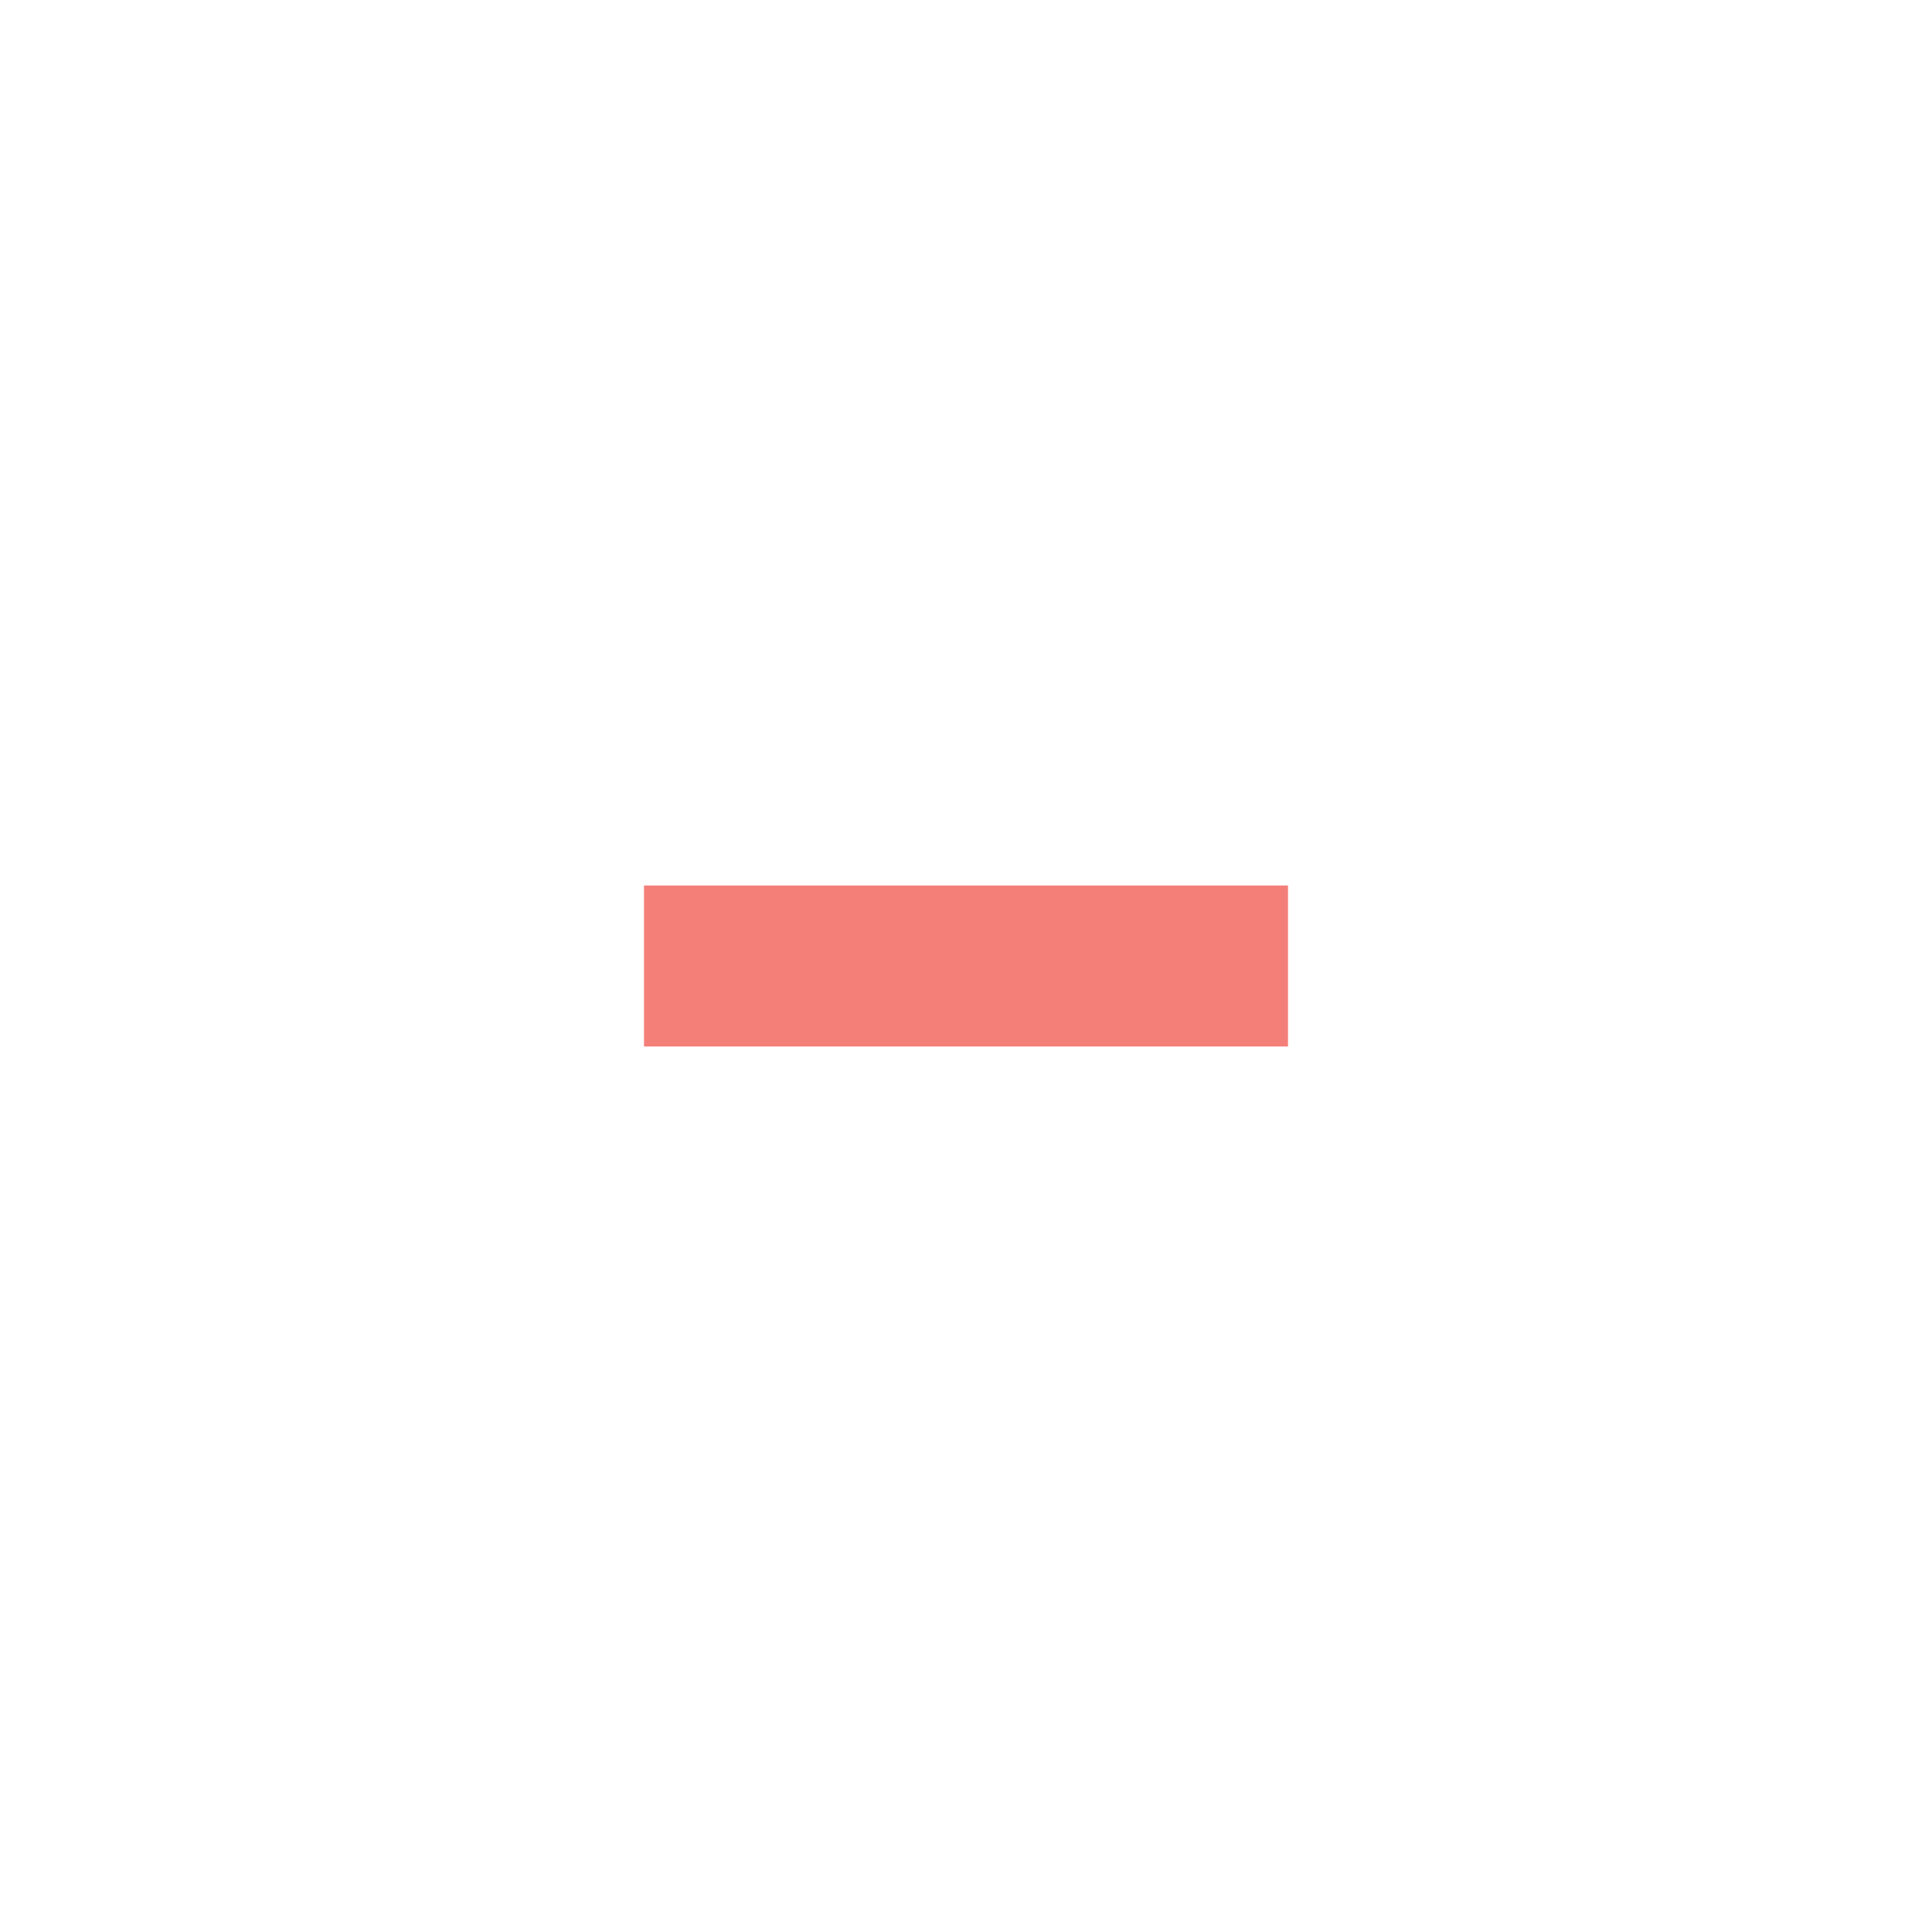
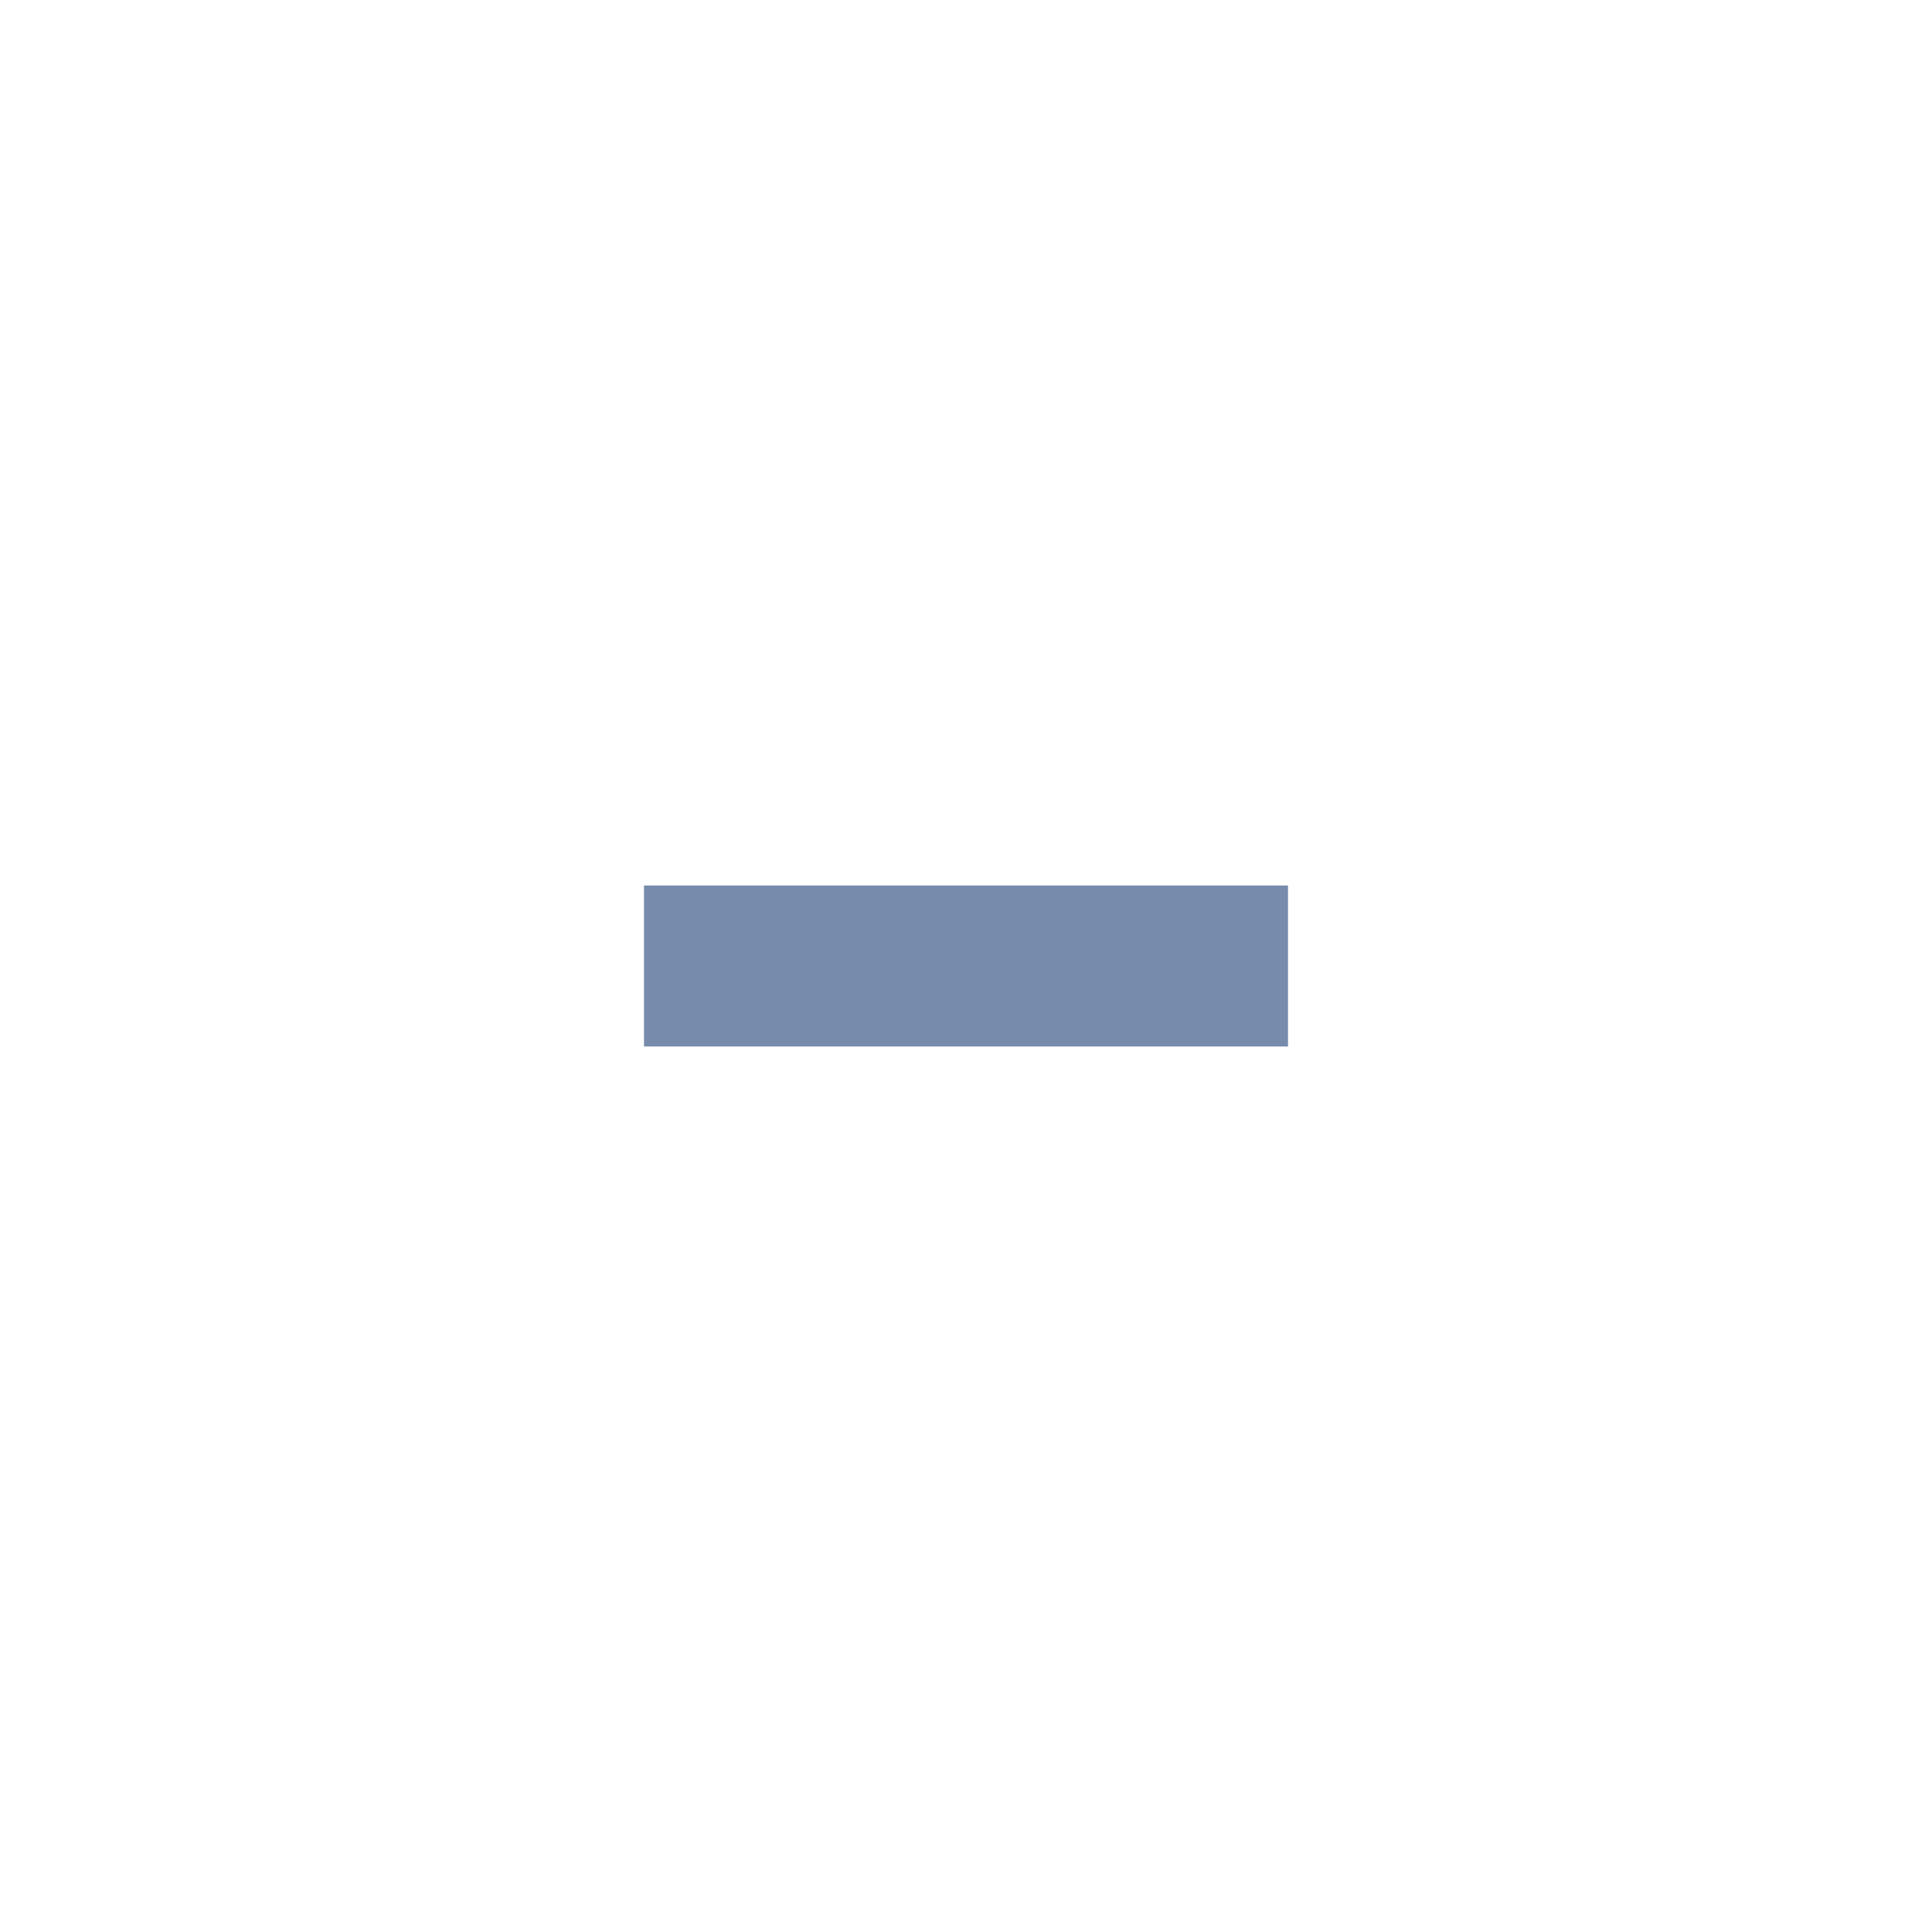
<svg xmlns="http://www.w3.org/2000/svg" version="1.1" x="0px" y="0px" width="24px" height="24px" viewBox="0 0 24 24" xml:space="preserve">
-   <rect x="8" y="11" fill="#f0544c" opacity="0.75" width="8" height="2" />
+   <rect x="8" y="11" fill="#496491" opacity="0.75" width="8" height="2" />
</svg>
